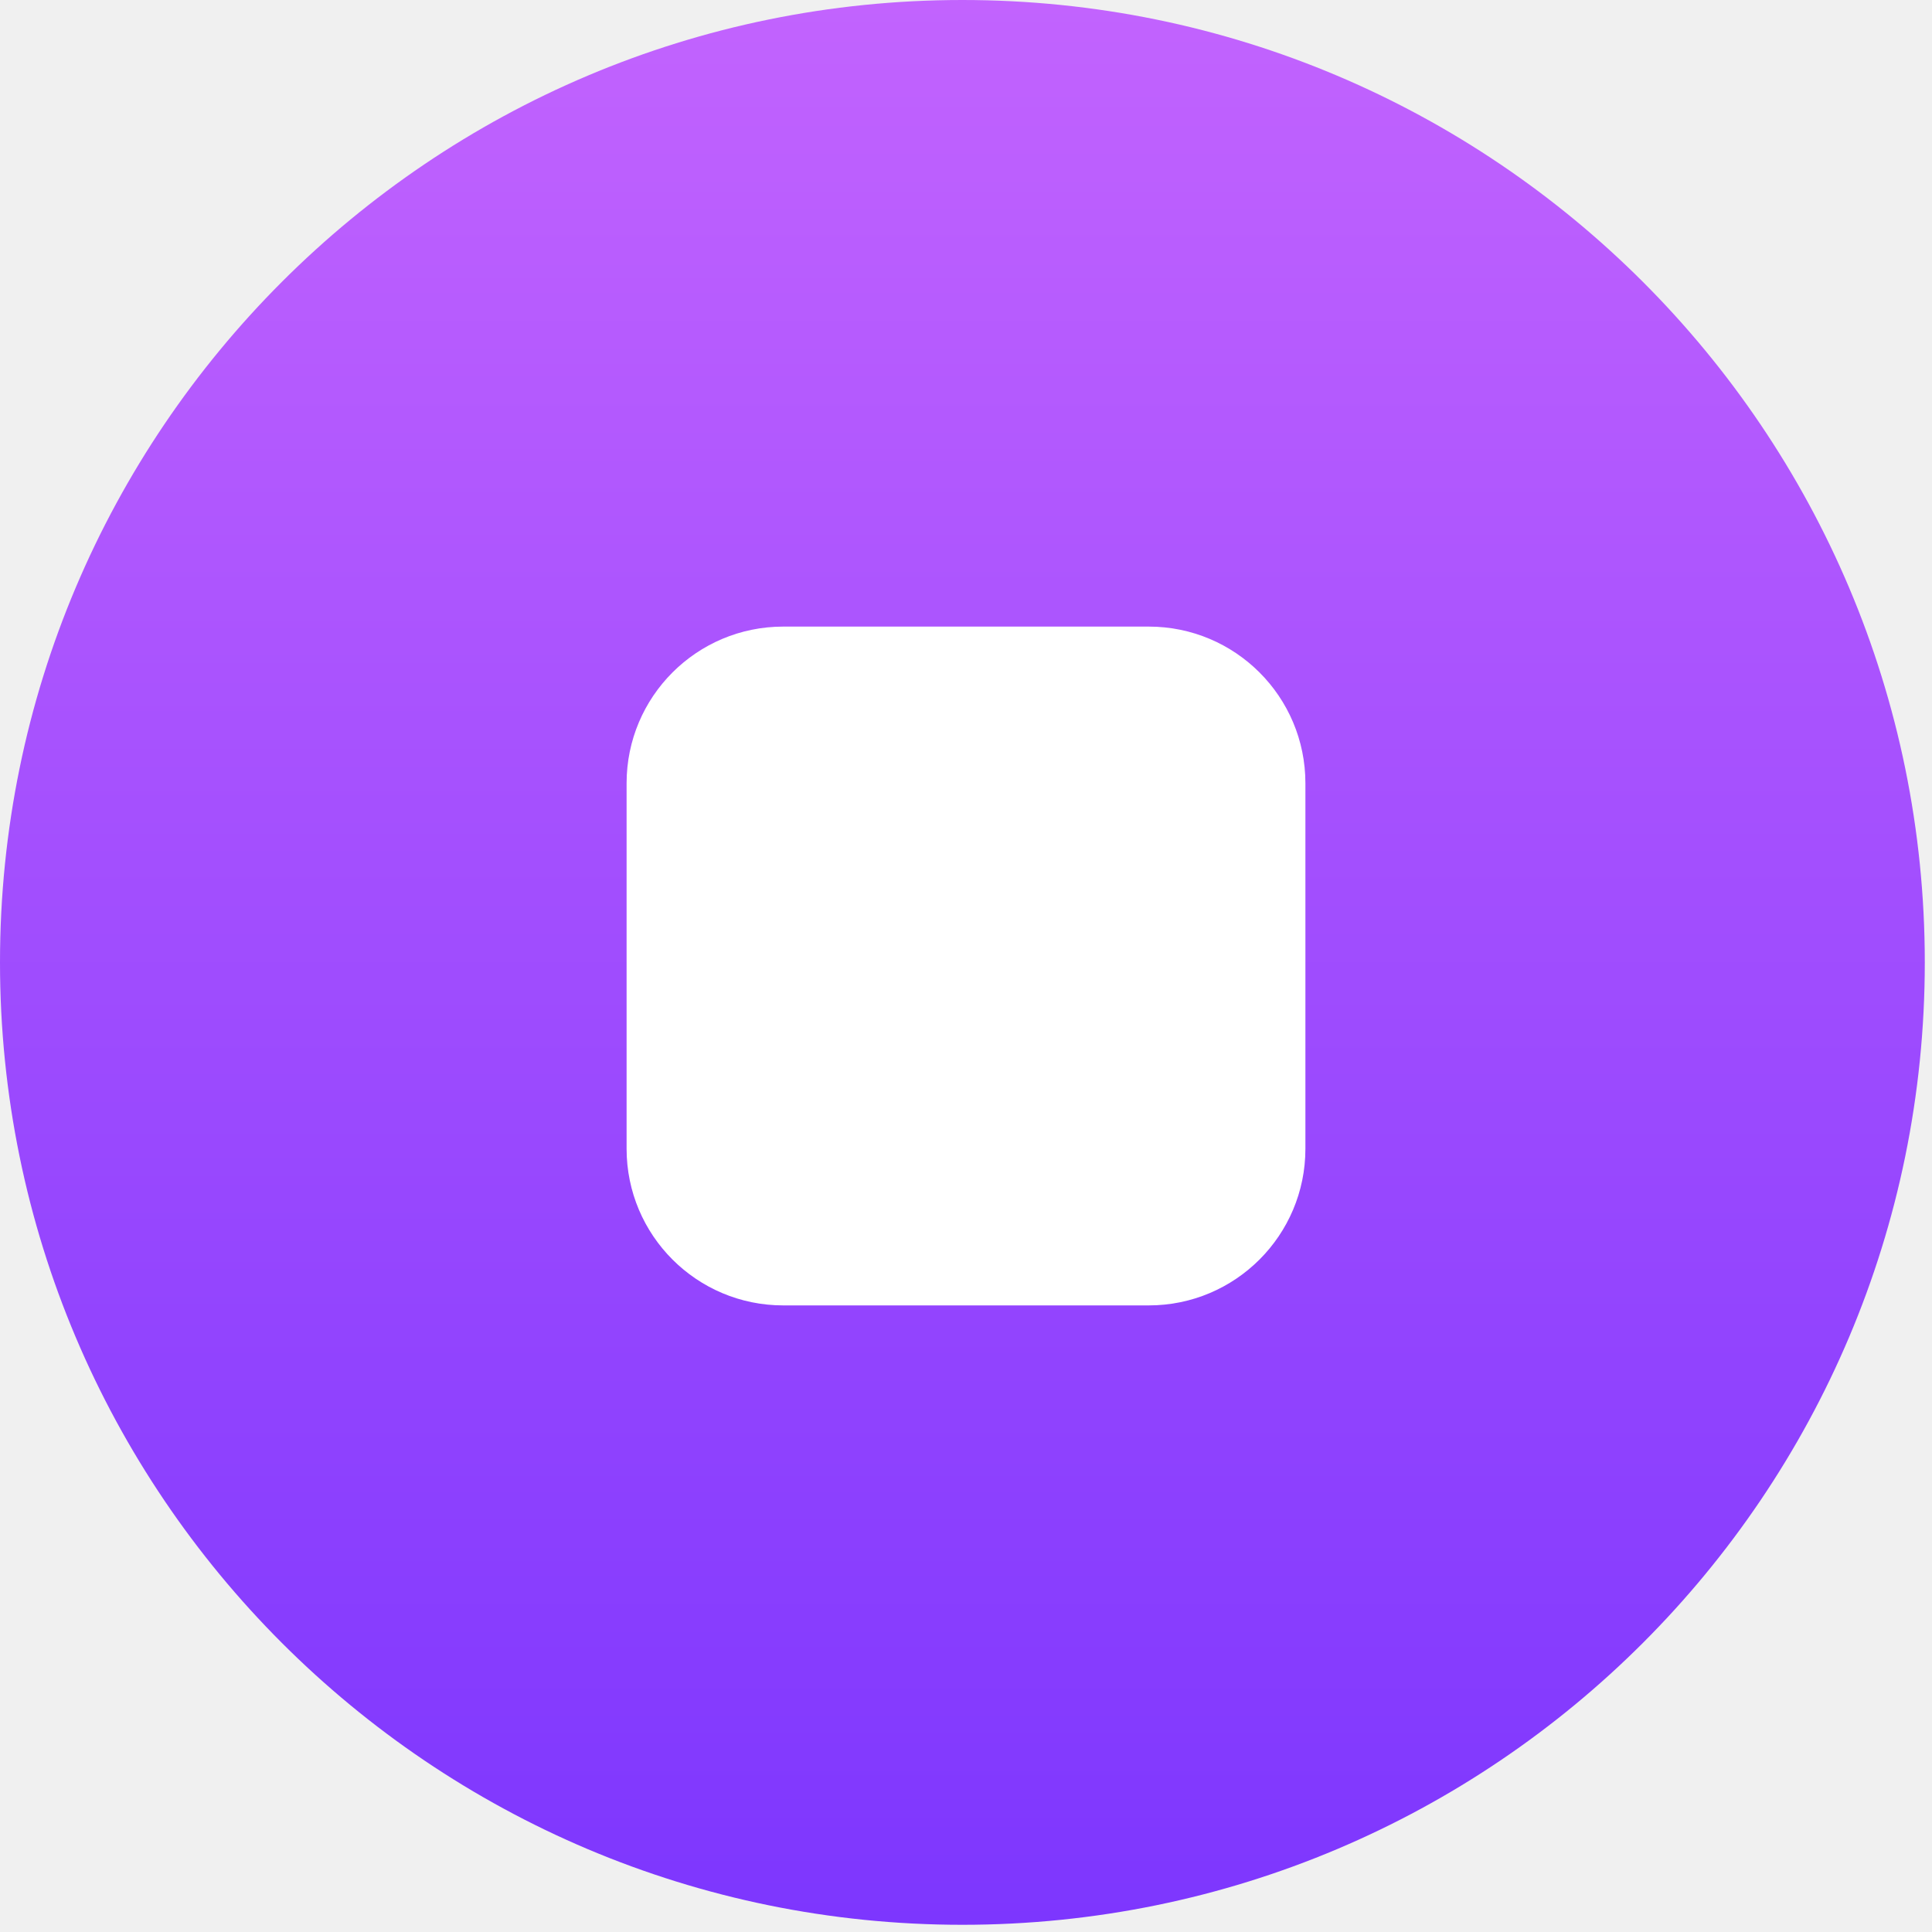
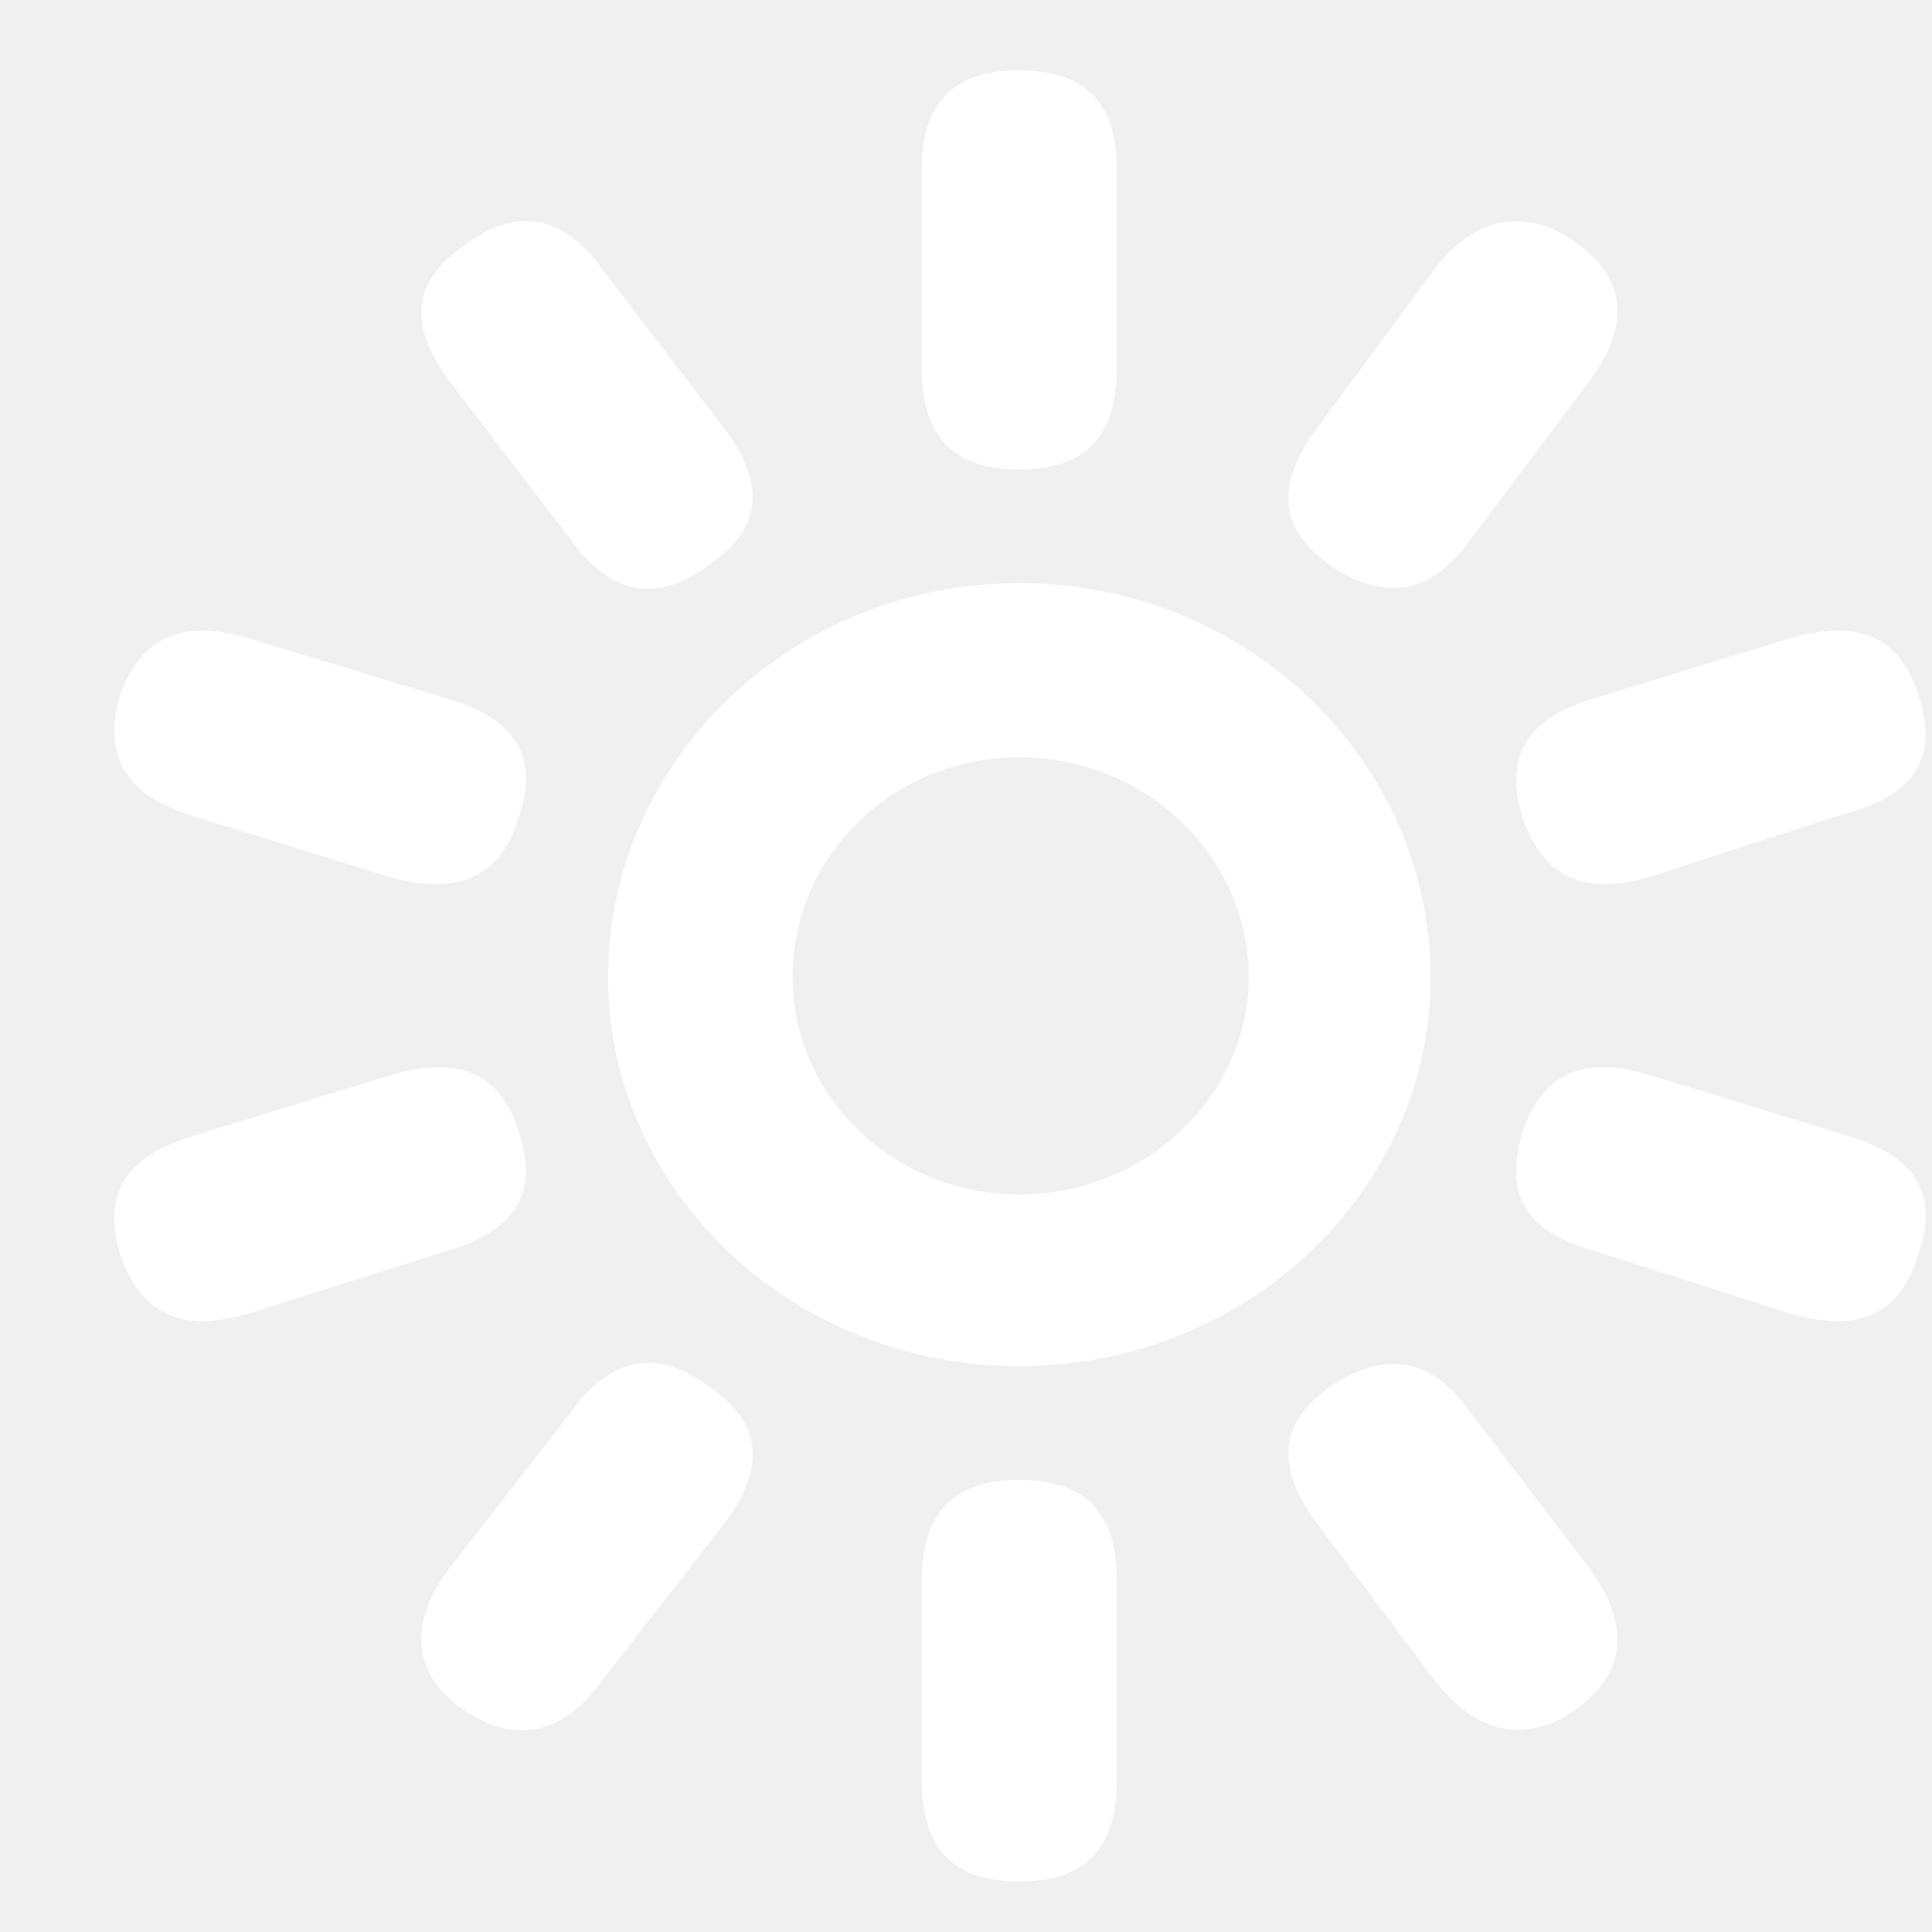
- <svg xmlns="http://www.w3.org/2000/svg" width="37" height="37" viewBox="0 0 37 37" fill="none">
-   <circle cx="18.431" cy="18.431" r="18.431" fill="url(#paint0_linear_8956_4667)" />
-   <rect x="12" y="12" width="13" height="13" rx="3" fill="white" />
-   <defs>
-     <linearGradient id="paint0_linear_8956_4667" x1="18.431" y1="0" x2="18.431" y2="36.862" gradientUnits="userSpaceOnUse">
-       <stop stop-color="#C263FE" />
-       <stop offset="1" stop-color="#7D36FE" />
-     </linearGradient>
-   </defs>
+ <svg xmlns="http://www.w3.org/2000/svg" width="16" height="16" viewBox="0 0 16 16" fill="none">
+   <path d="M9.249 1.398V3.051C9.249 3.616 8.987 3.888 8.441 3.888C7.896 3.888 7.634 3.616 7.634 3.051V1.398C7.634 0.854 7.896 0.582 8.441 0.582C8.987 0.582 9.249 0.854 9.249 1.398ZM10.886 3.574L11.891 2.214C12.218 1.796 12.633 1.712 13.047 2.005C13.462 2.297 13.506 2.674 13.179 3.135L12.174 4.473C11.847 4.934 11.454 4.976 11.018 4.683C10.603 4.39 10.559 4.034 10.886 3.574V3.574ZM4.992 2.235L6.018 3.574C6.346 4.034 6.302 4.39 5.865 4.682C5.45 4.996 5.058 4.933 4.73 4.473L3.704 3.134C3.377 2.673 3.421 2.318 3.857 2.025C4.272 1.711 4.665 1.774 4.992 2.235ZM8.441 4.829C10.319 4.829 11.847 6.294 11.847 8.092C11.847 9.87 10.318 11.314 8.441 11.314C6.565 11.314 5.036 9.871 5.036 8.092C5.036 6.293 6.565 4.829 8.441 4.829ZM2.068 5.289L3.727 5.792C4.272 5.959 4.469 6.273 4.294 6.775C4.141 7.277 3.771 7.424 3.203 7.256L1.587 6.754C1.041 6.587 0.844 6.252 0.997 5.75C1.172 5.269 1.522 5.122 2.068 5.289ZM13.178 5.792L14.815 5.289C15.383 5.122 15.732 5.269 15.885 5.75C16.059 6.252 15.863 6.587 15.295 6.733L13.68 7.256C13.134 7.424 12.785 7.277 12.61 6.775C12.457 6.273 12.632 5.959 13.178 5.792ZM8.441 9.892C9.489 9.892 10.341 9.076 10.341 8.092C10.341 7.088 9.489 6.272 8.441 6.272C7.394 6.272 6.564 7.088 6.564 8.092C6.564 9.076 7.394 9.892 8.441 9.892ZM1.587 9.411L3.224 8.908C3.77 8.741 4.141 8.866 4.294 9.369C4.468 9.871 4.272 10.185 3.726 10.352L2.067 10.875C1.521 11.043 1.172 10.896 0.997 10.394C0.844 9.892 1.041 9.578 1.587 9.411ZM13.68 8.908L15.318 9.411C15.863 9.578 16.06 9.892 15.885 10.394C15.732 10.896 15.383 11.043 14.816 10.875L13.179 10.352C12.611 10.185 12.459 9.871 12.611 9.369C12.785 8.867 13.135 8.741 13.68 8.908ZM3.705 13.009L4.731 11.691C5.059 11.23 5.451 11.168 5.866 11.481C6.303 11.774 6.347 12.13 6.019 12.59L4.993 13.908C4.665 14.368 4.273 14.452 3.836 14.159C3.421 13.866 3.378 13.469 3.705 13.009ZM12.174 11.691L13.179 13.009C13.506 13.469 13.462 13.866 13.047 14.159C12.633 14.453 12.218 14.348 11.891 13.929L10.886 12.59C10.559 12.13 10.603 11.774 11.018 11.482C11.454 11.188 11.847 11.23 12.174 11.691ZM9.249 13.092V14.745C9.249 15.31 8.987 15.582 8.441 15.582C7.896 15.582 7.634 15.31 7.634 14.745V13.092C7.634 12.527 7.896 12.256 8.441 12.256C8.987 12.256 9.249 12.527 9.249 13.092Z" fill="white" />
</svg>
